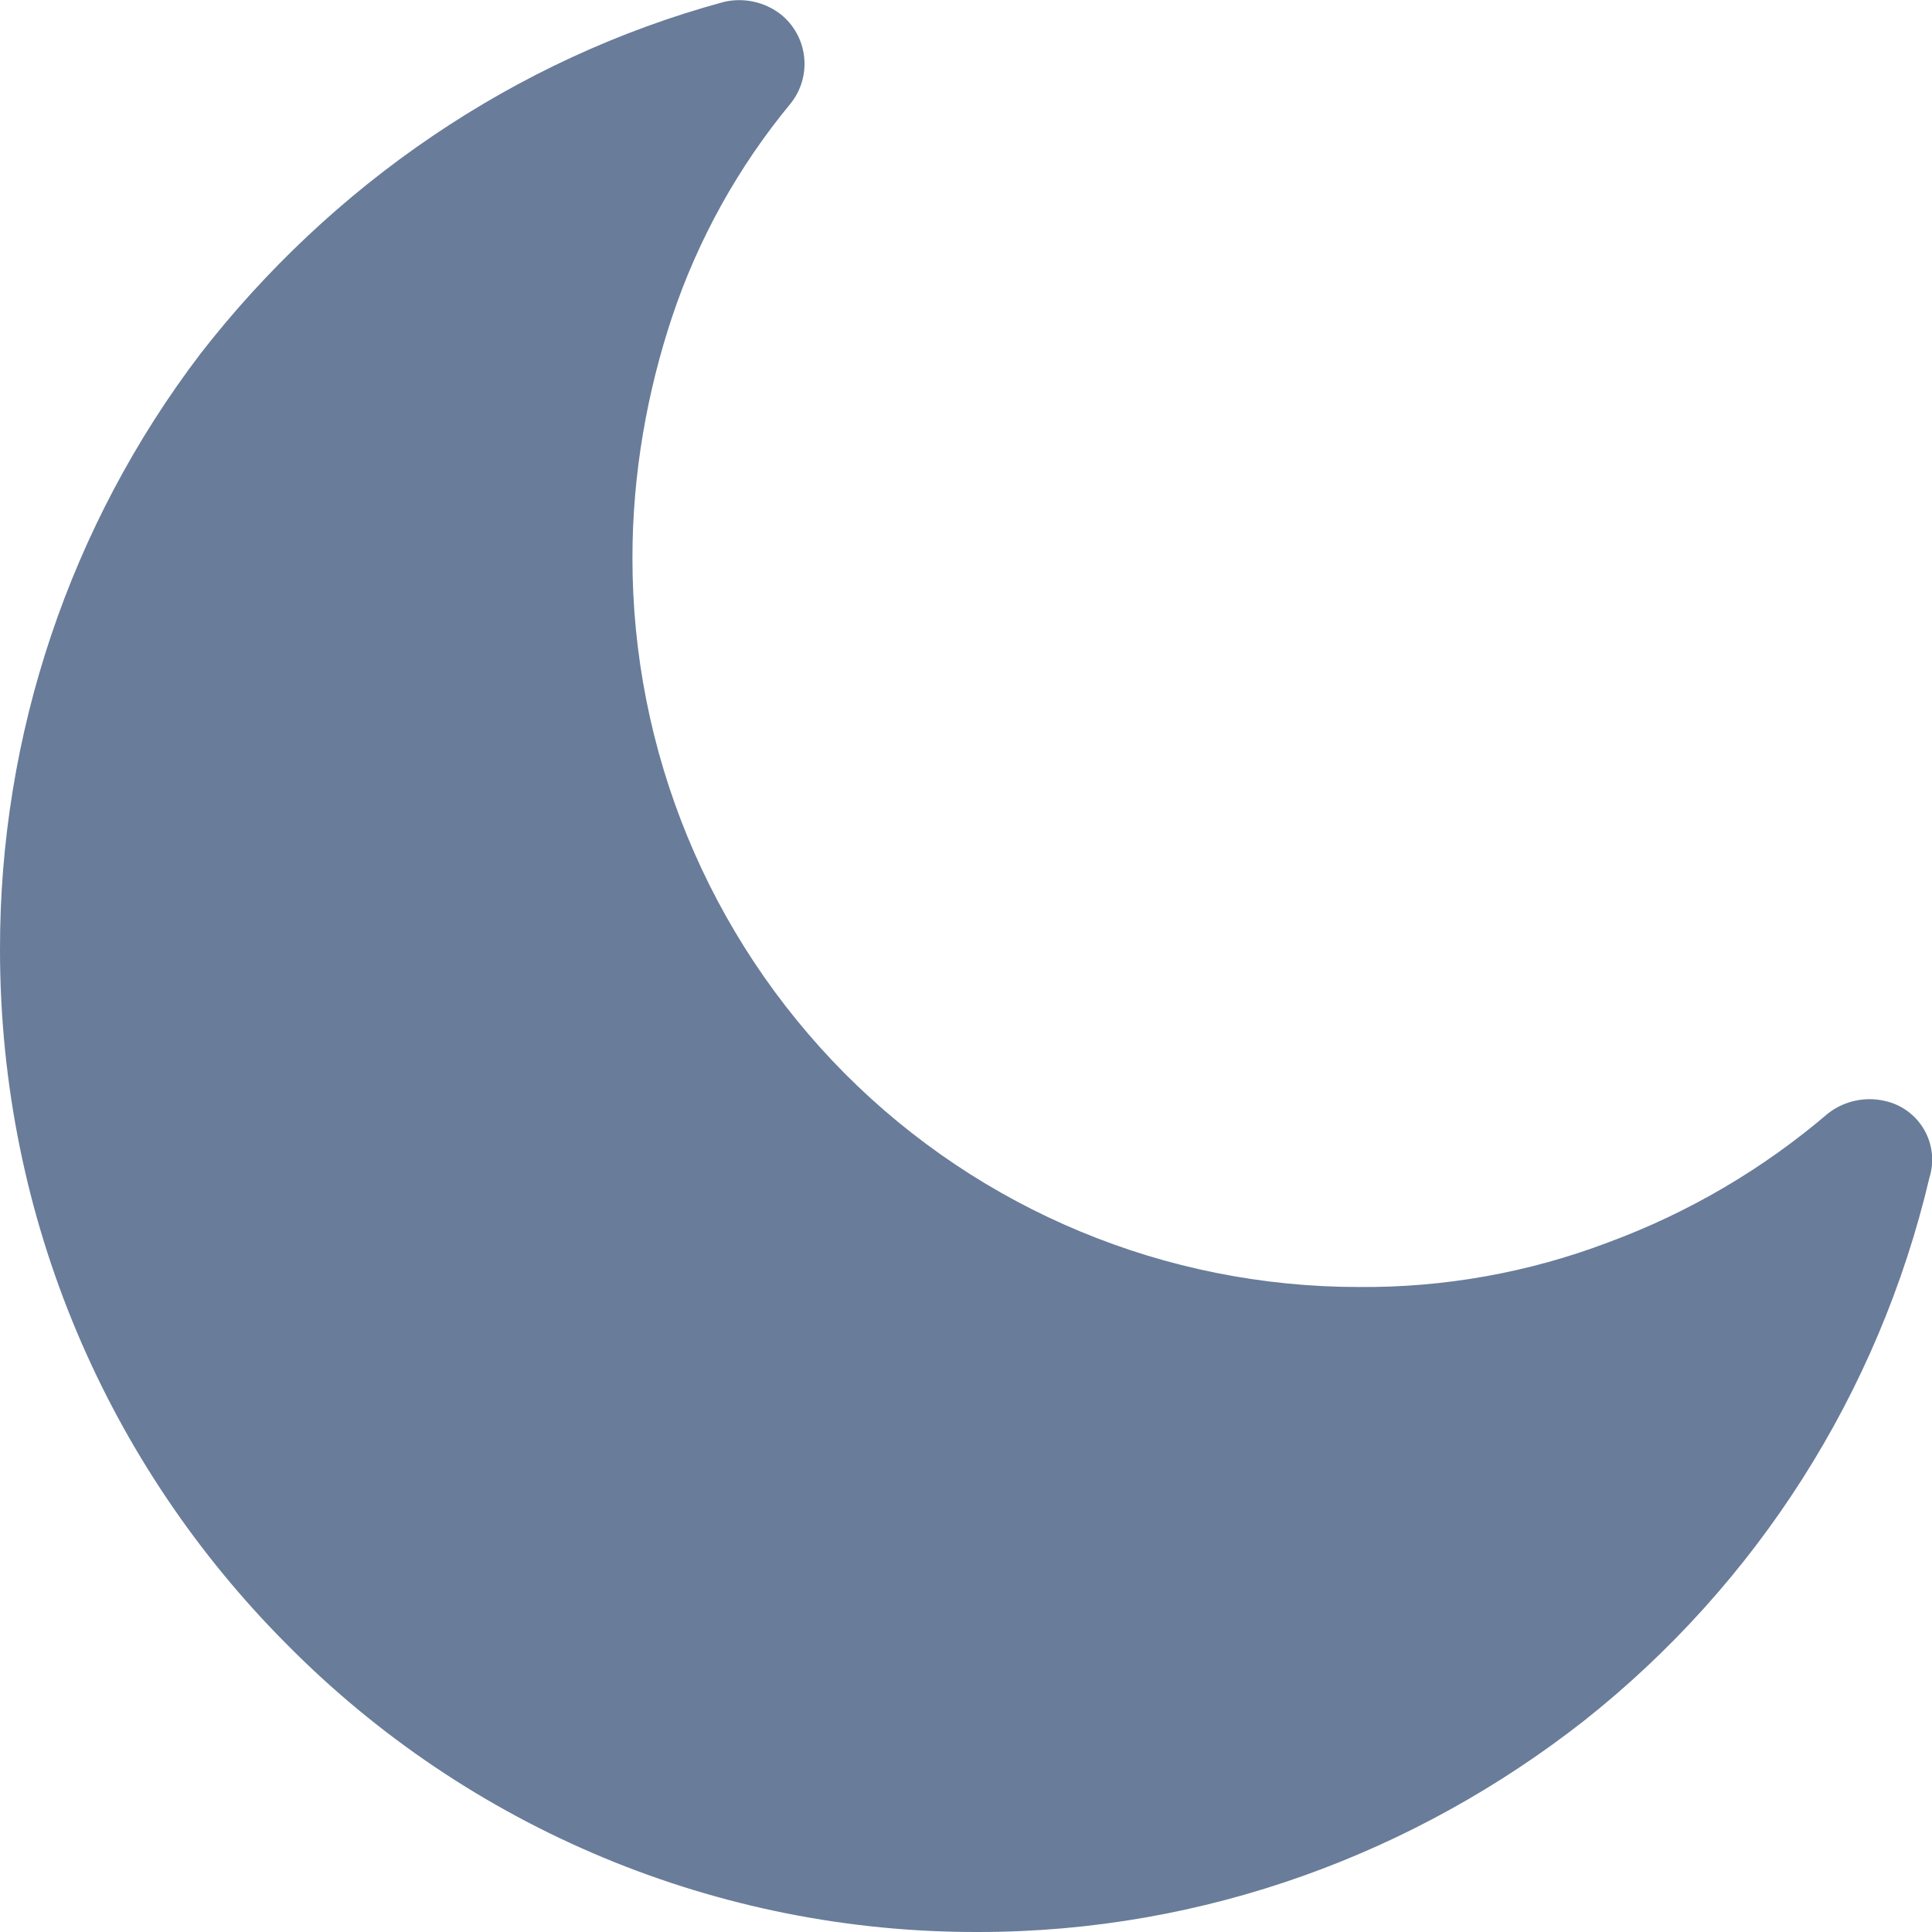
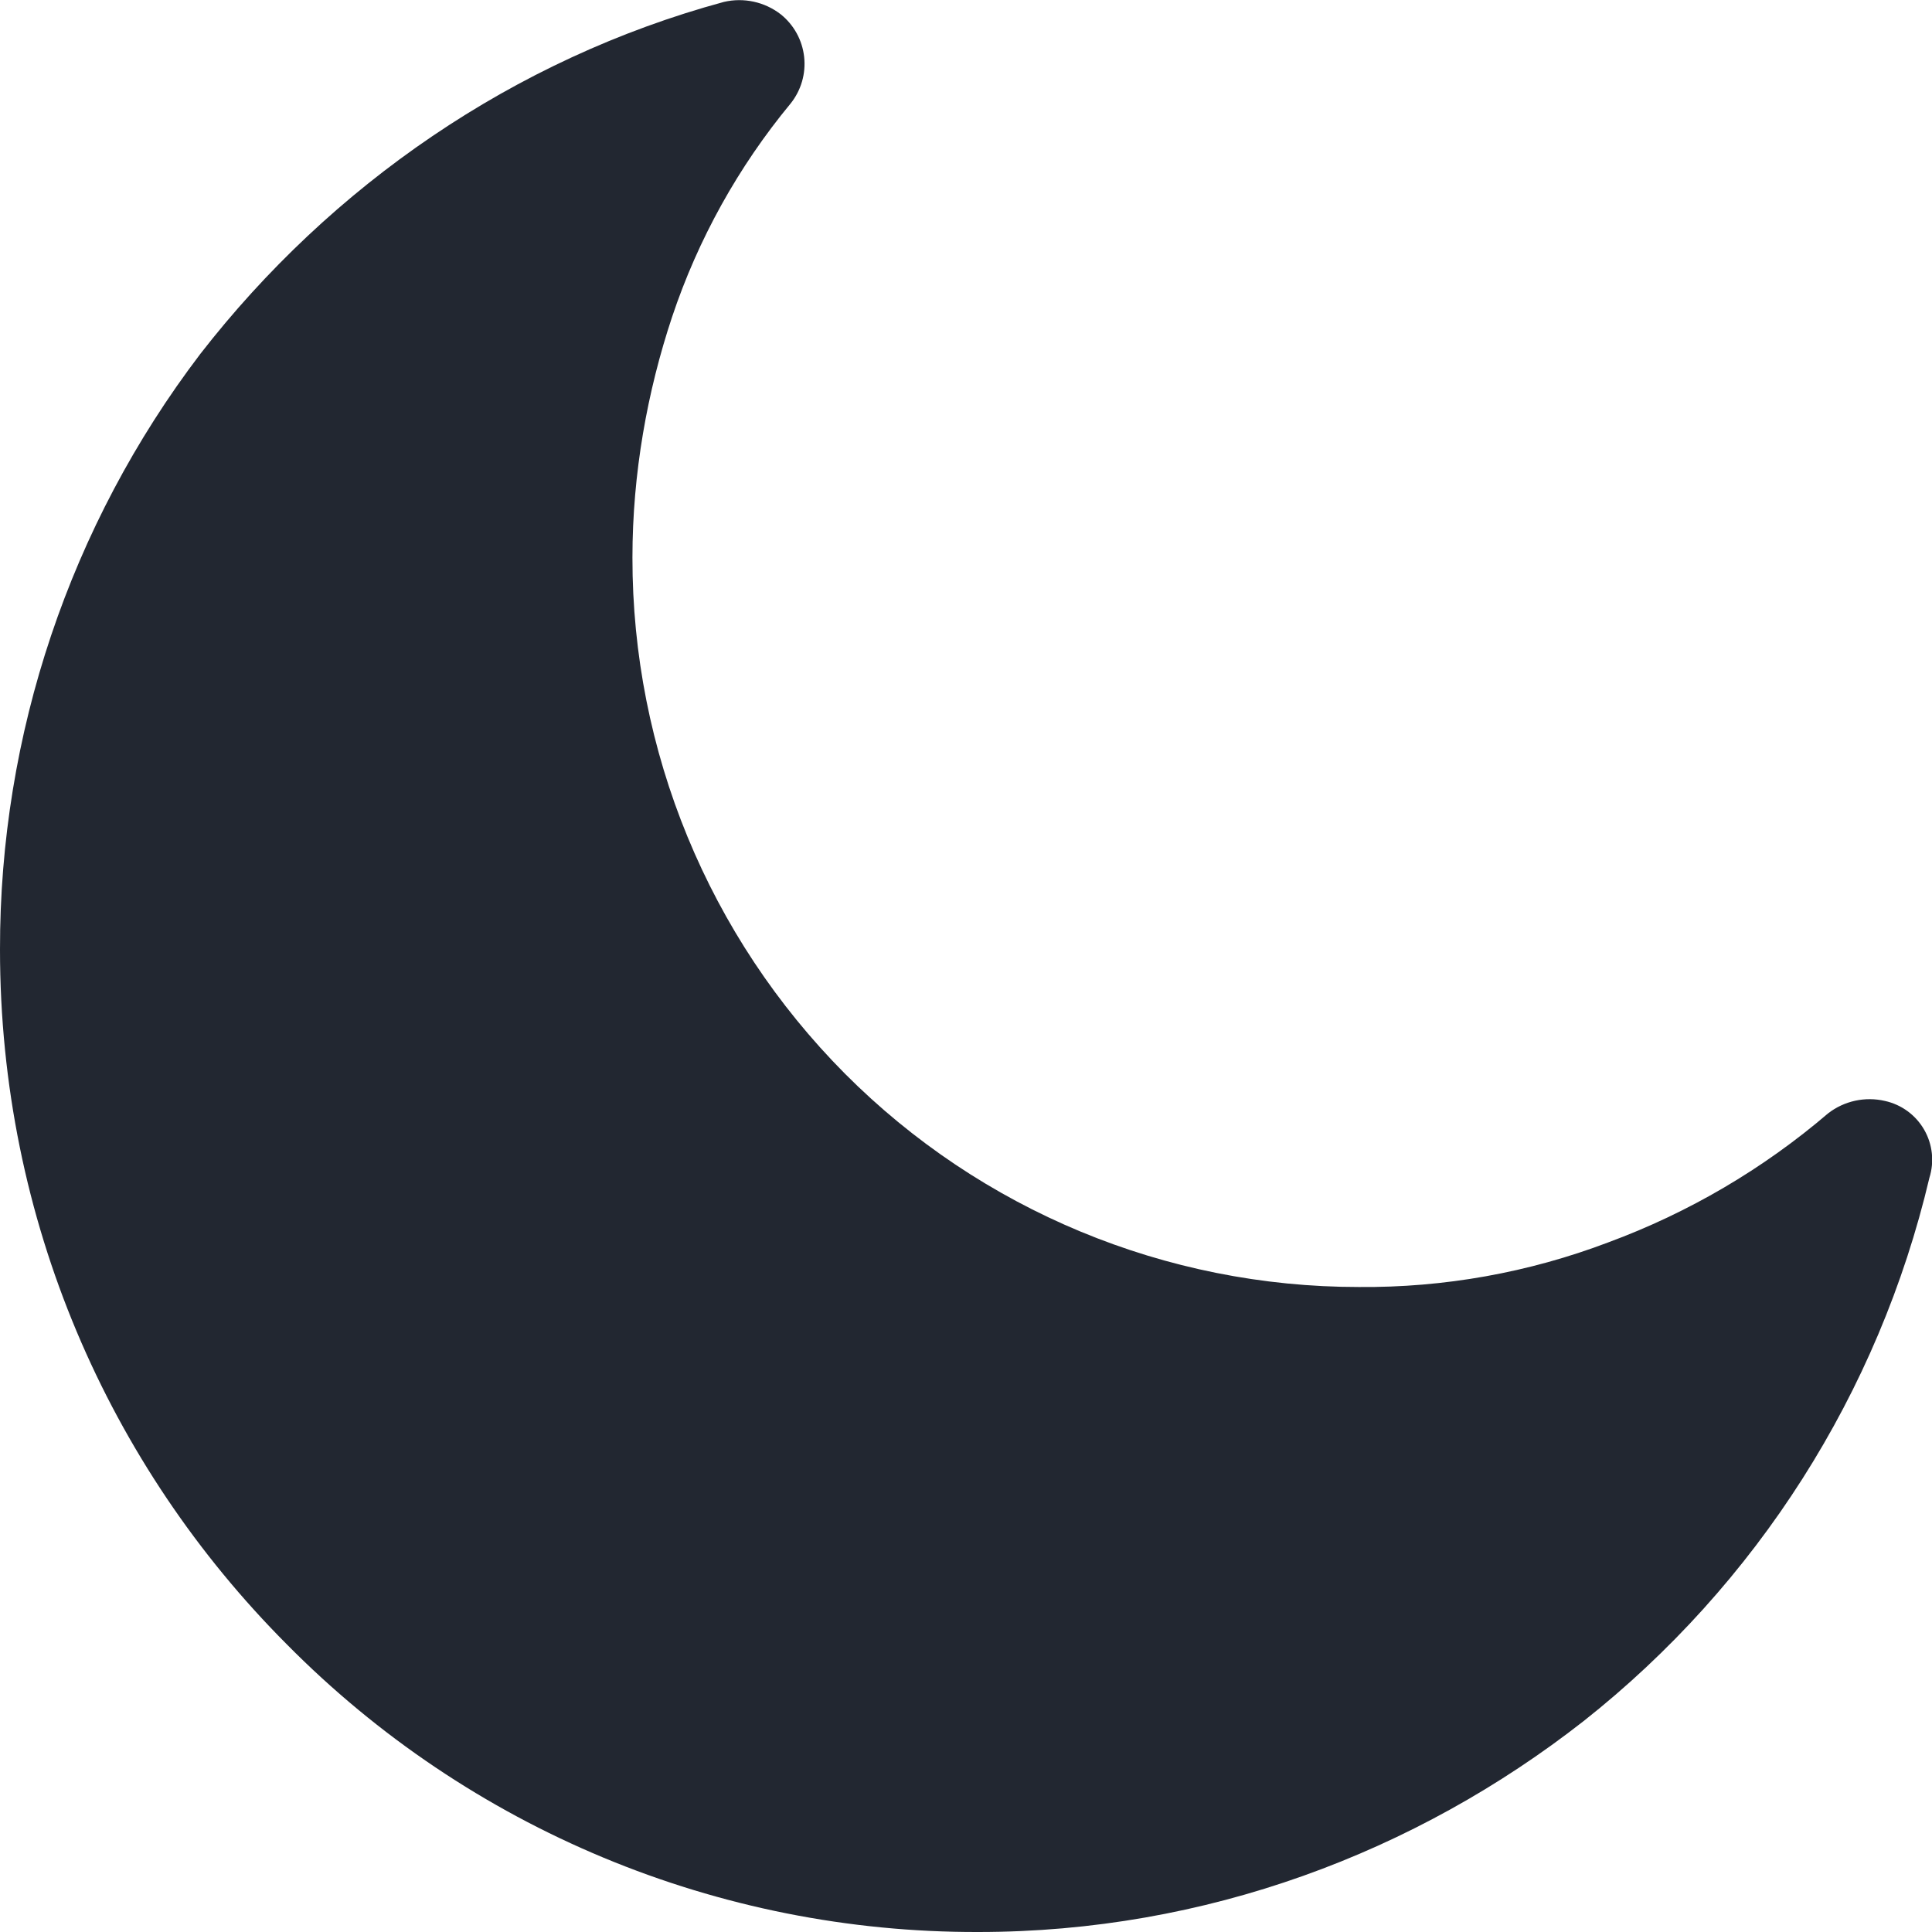
<svg xmlns="http://www.w3.org/2000/svg" width="20" height="20">
-   <path d="M19.513 11.397a.701.701 0 00-.588.128 7.496 7.496 0 01-2.276 1.336 7.101 7.101 0 01-2.583.462 7.505 7.505 0 01-5.32-2.209 7.568 7.568 0 01-2.199-5.342c0-.873.154-1.72.41-2.49a6.904 6.904 0 011.227-2.21.657.657 0 00-.102-.924.701.701 0 00-.589-.128C5.32.61 3.427 1.92 2.072 3.666A10.158 10.158 0 000 9.83c0 2.8 1.125 5.342 2.967 7.19a10.025 10.025 0 007.16 2.98c2.353 0 4.527-.822 6.266-2.183a10.13 10.13 0 003.58-5.624.623.623 0 00-.46-.796z" fill="#697C9A" fill-rule="nonzero" />
+   <path d="M19.513 11.397a.701.701 0 00-.588.128 7.496 7.496 0 01-2.276 1.336 7.101 7.101 0 01-2.583.462 7.505 7.505 0 01-5.32-2.209 7.568 7.568 0 01-2.199-5.342c0-.873.154-1.72.41-2.49a6.904 6.904 0 011.227-2.21.657.657 0 00-.102-.924.701.701 0 00-.589-.128C5.32.61 3.427 1.92 2.072 3.666A10.158 10.158 0 000 9.83c0 2.8 1.125 5.342 2.967 7.19a10.025 10.025 0 007.16 2.98c2.353 0 4.527-.822 6.266-2.183a10.13 10.13 0 003.58-5.624.623.623 0 00-.46-.796z" fill="#222731" fill-rule="nonzero" />
</svg>
